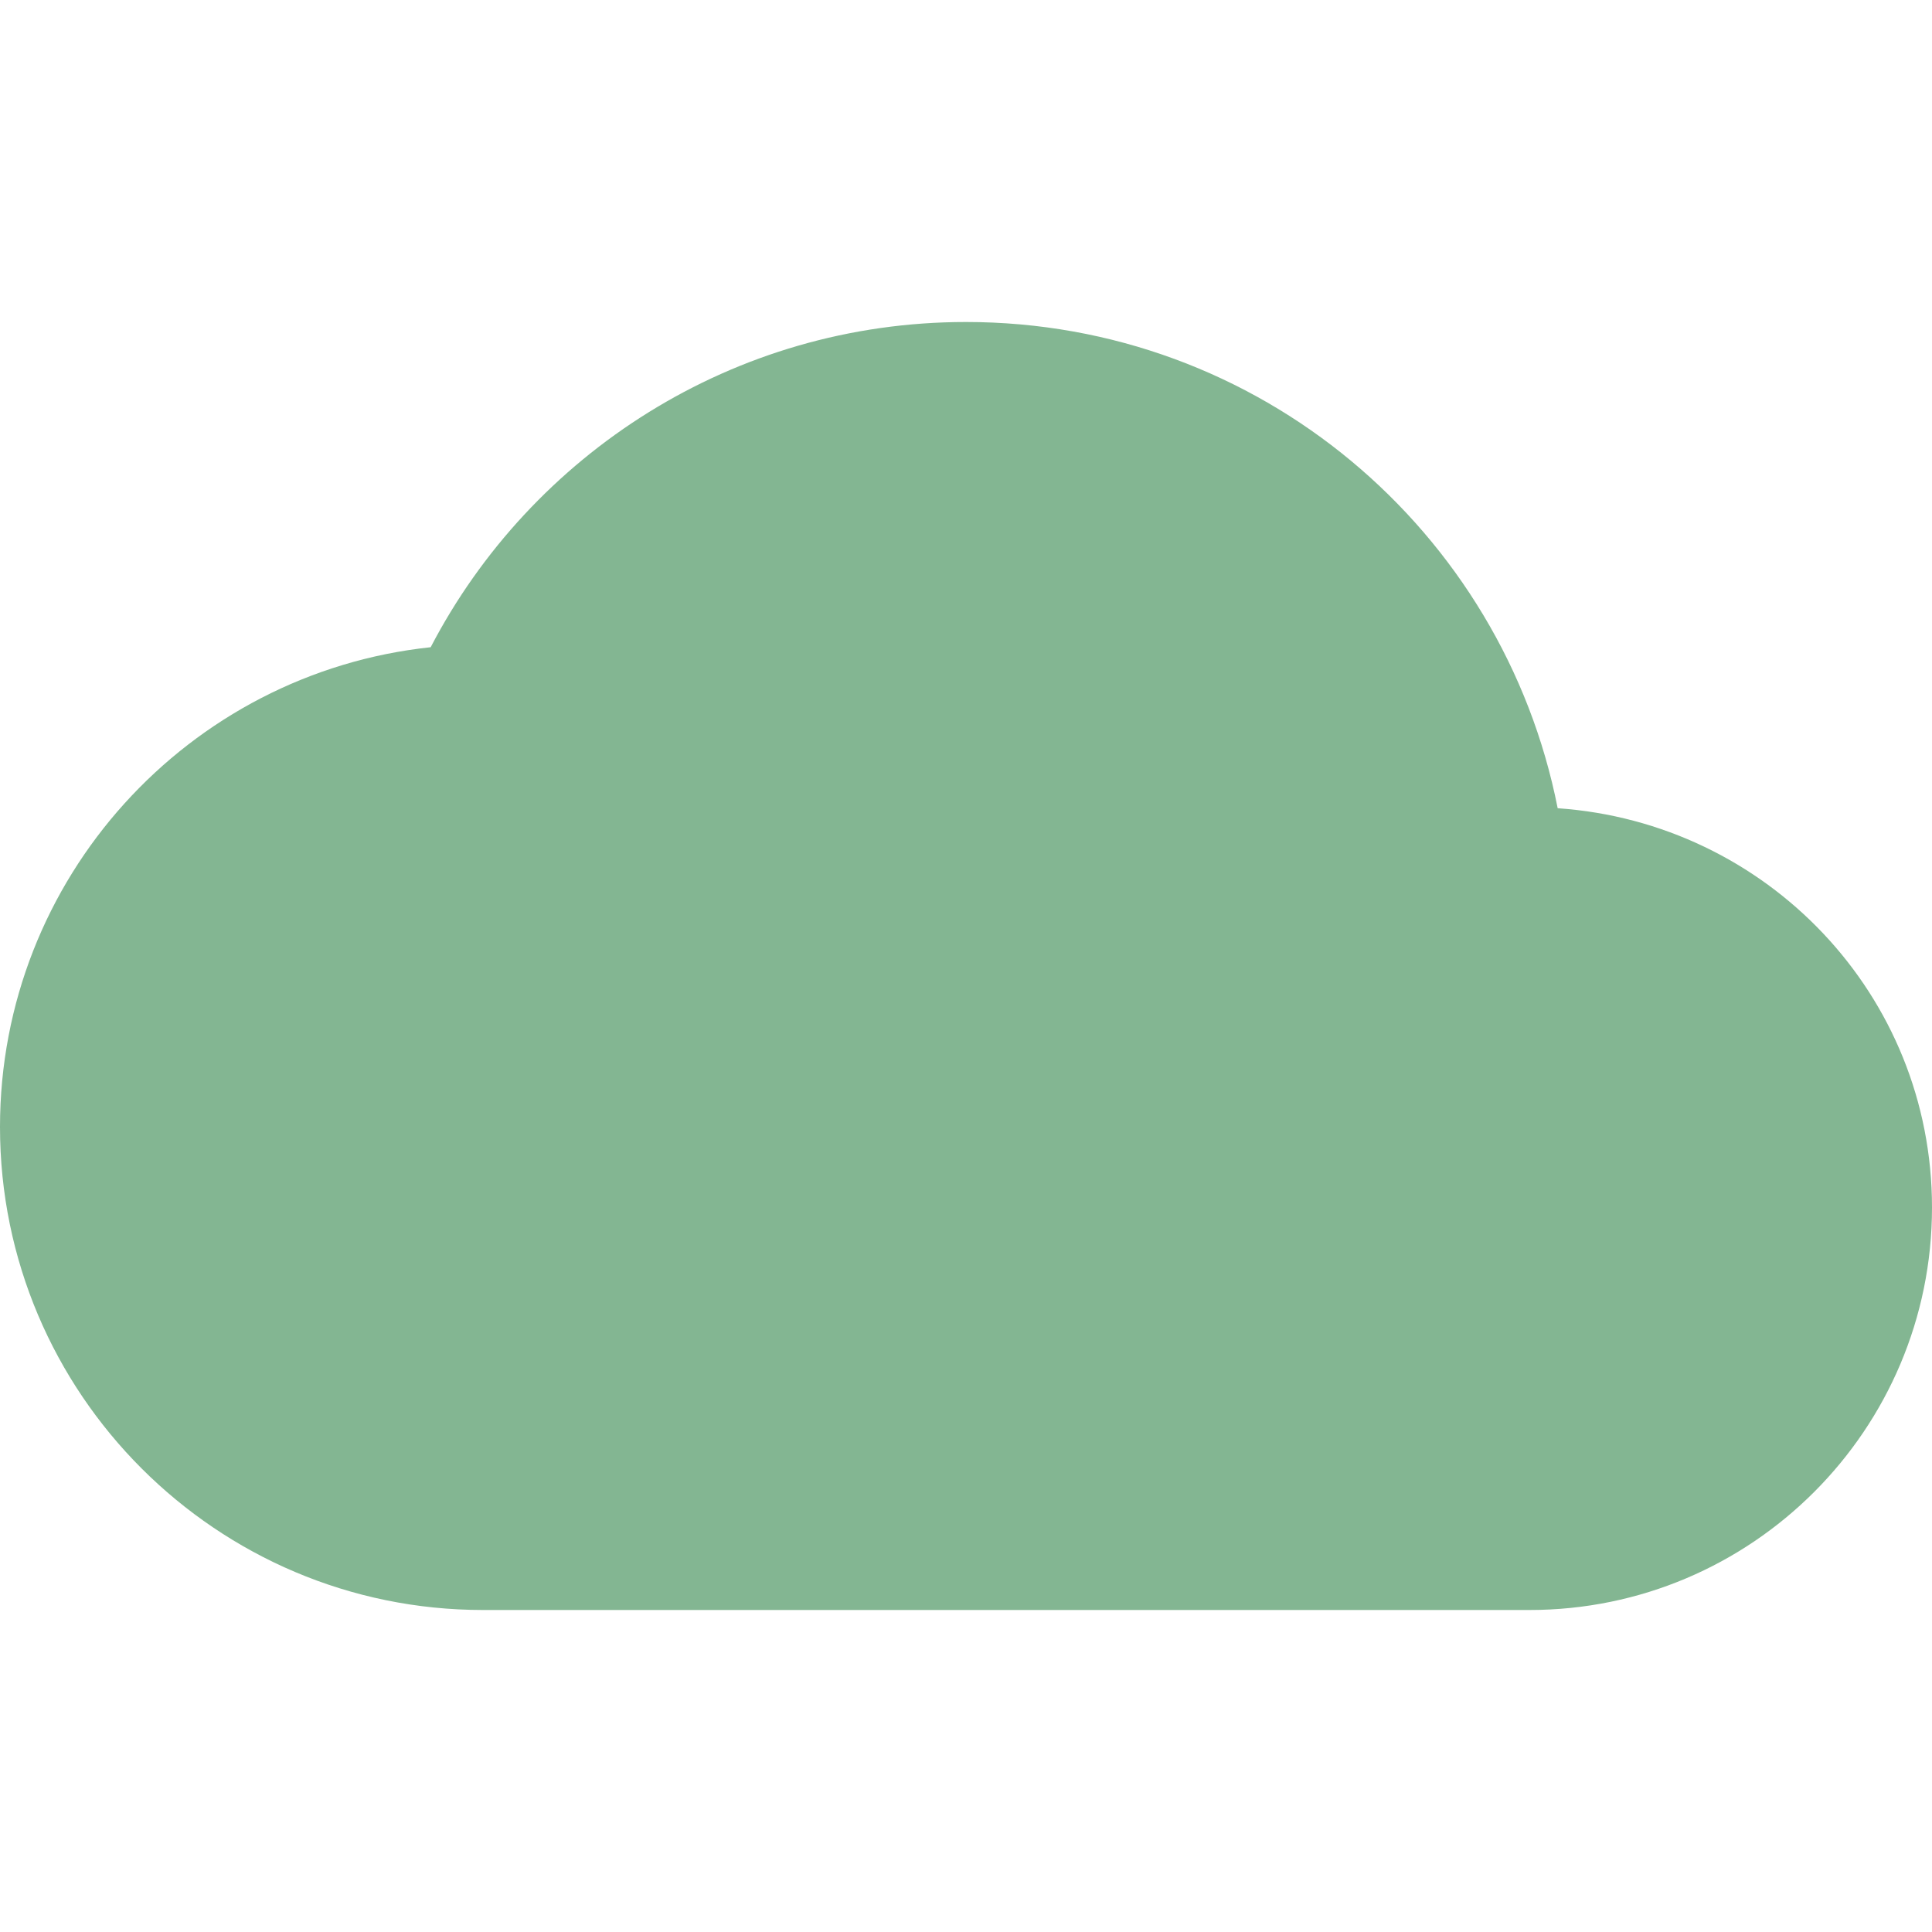
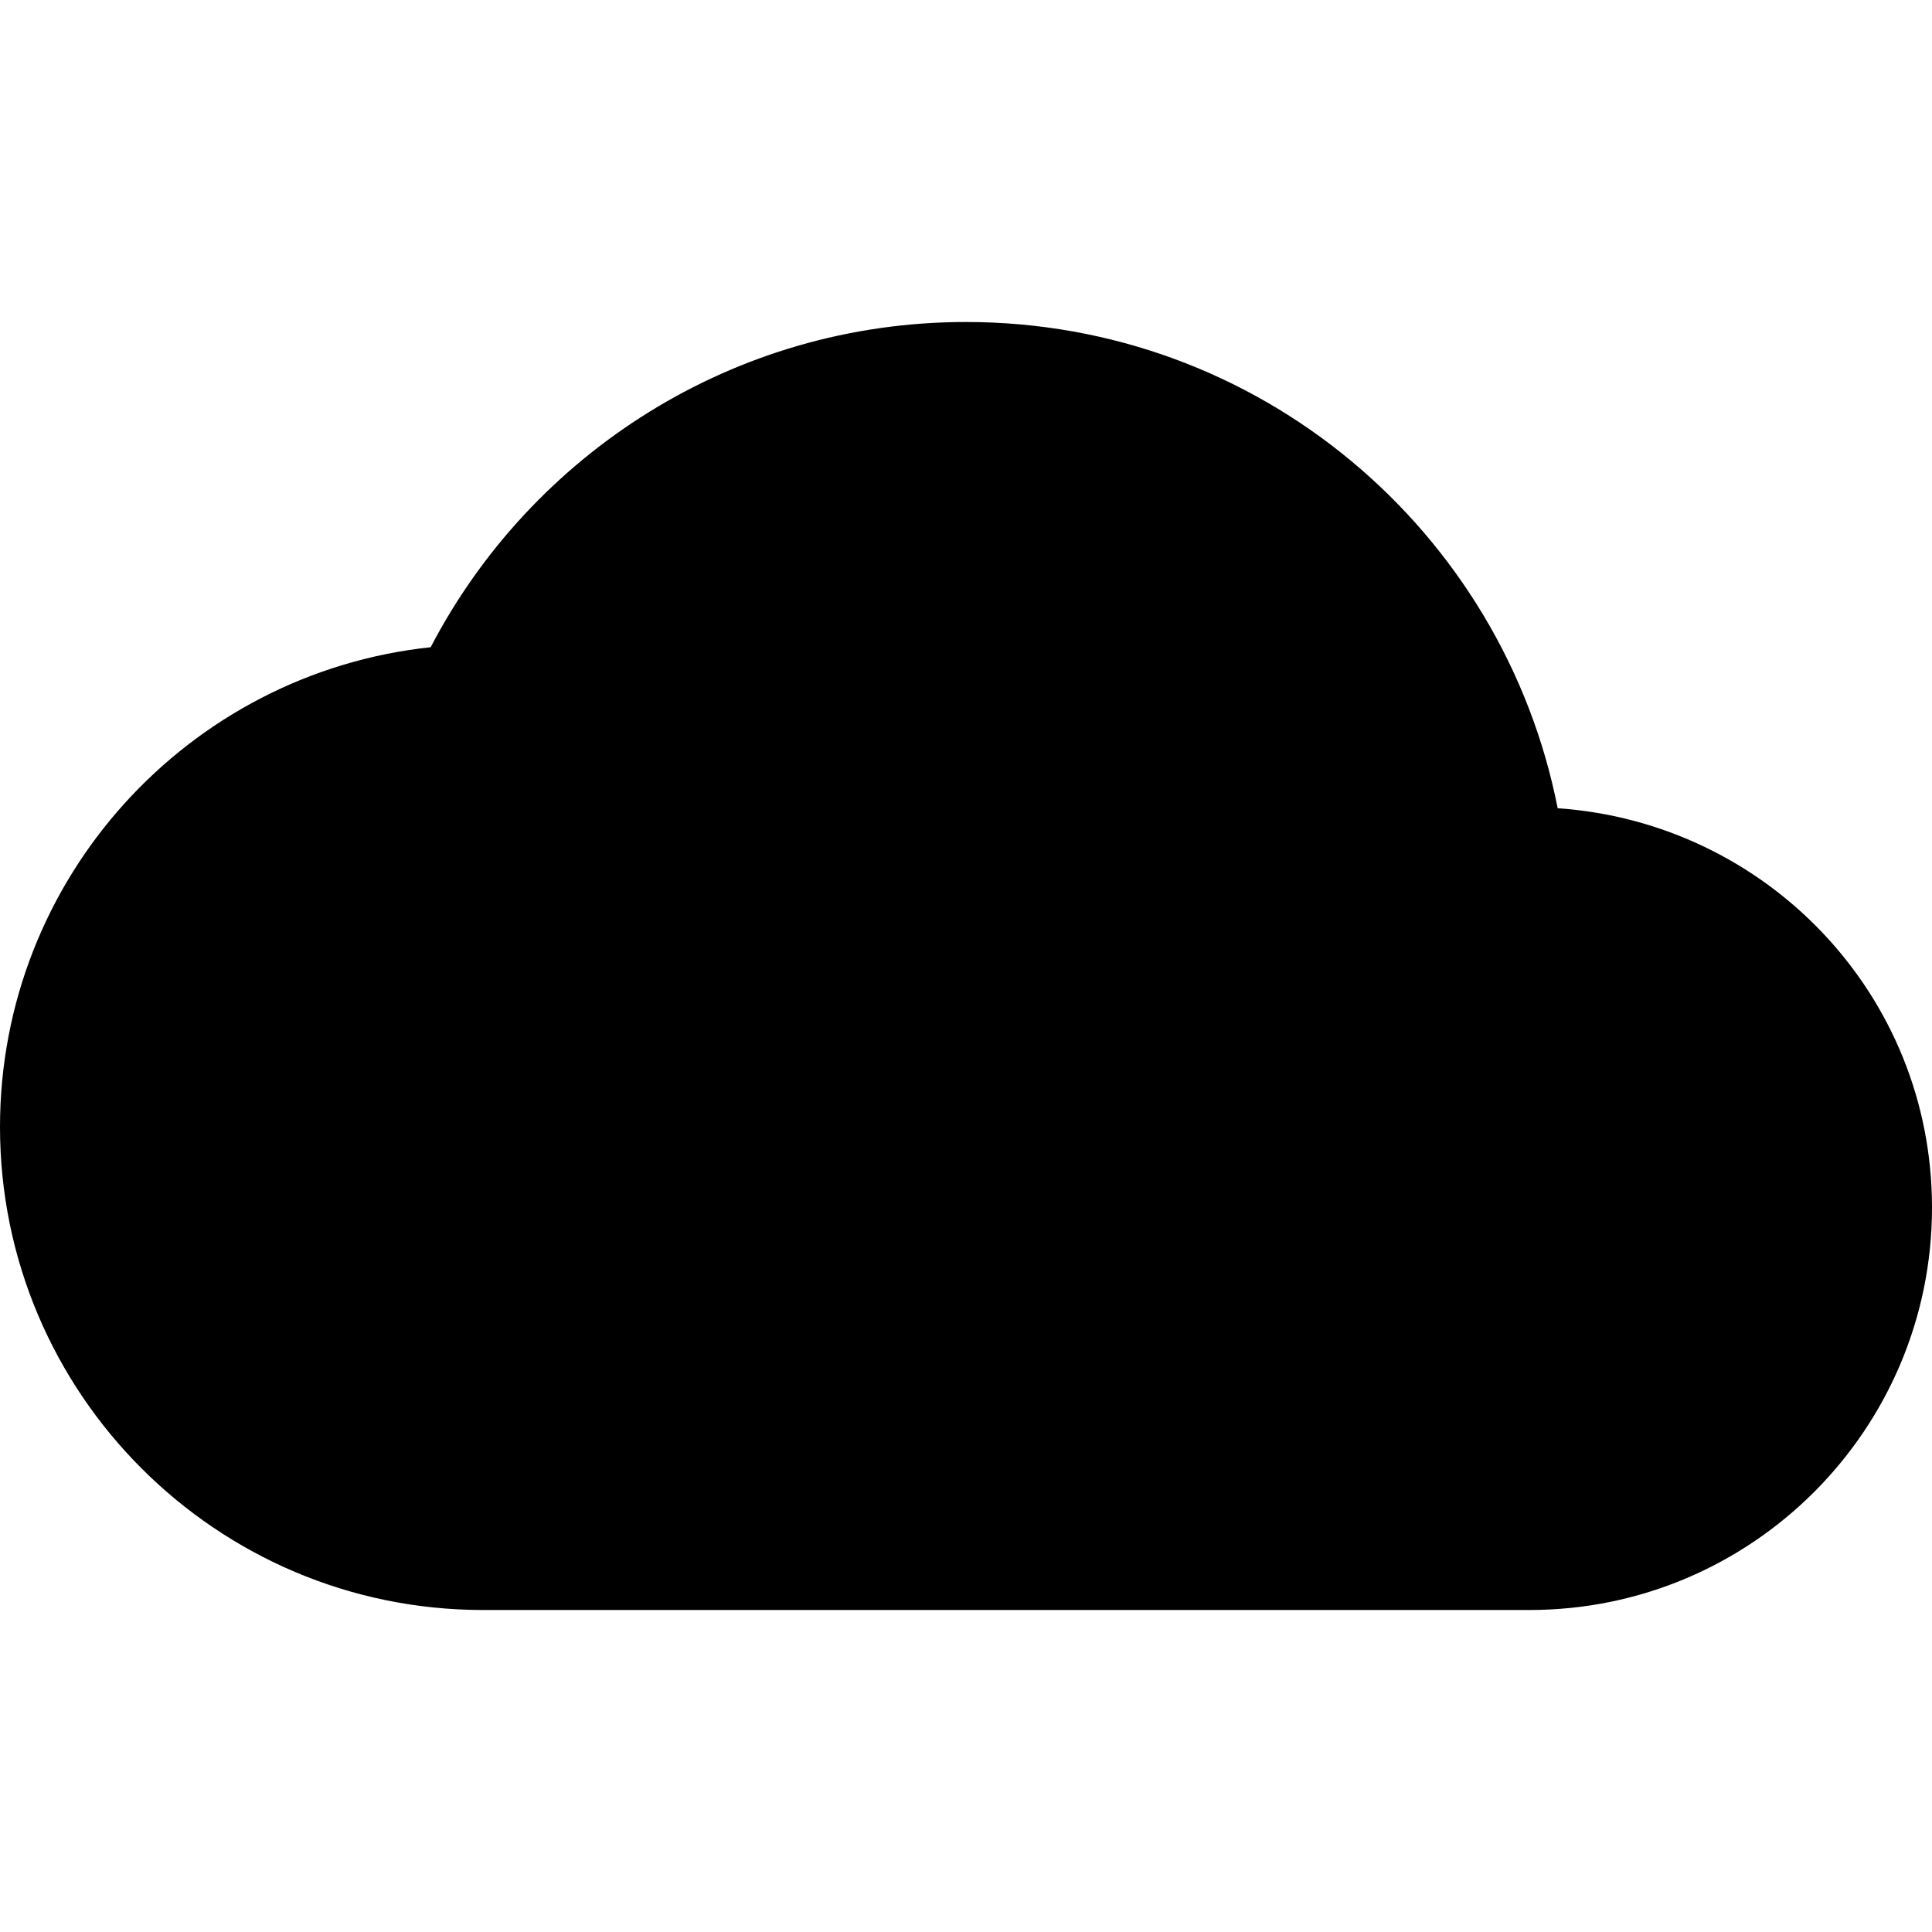
- <svg xmlns="http://www.w3.org/2000/svg" viewBox="0 0 24 24" fill="#83B692" width="76px" height="76px">
+ <svg xmlns="http://www.w3.org/2000/svg" viewBox="0 0 24 24" fill="#000" width="76px" height="76px">
  <path d="M0 0h24v24H0z" fill="none" />
  <path d="M19.35 10.04C18.67 6.59 15.64 4 12 4 9.11 4 6.6 5.64 5.35 8.04 2.34 8.36 0 10.91 0 14c0 3.31 2.69 6 6 6h13c2.76 0 5-2.24 5-5 0-2.64-2.05-4.78-4.65-4.96z" />
</svg>
